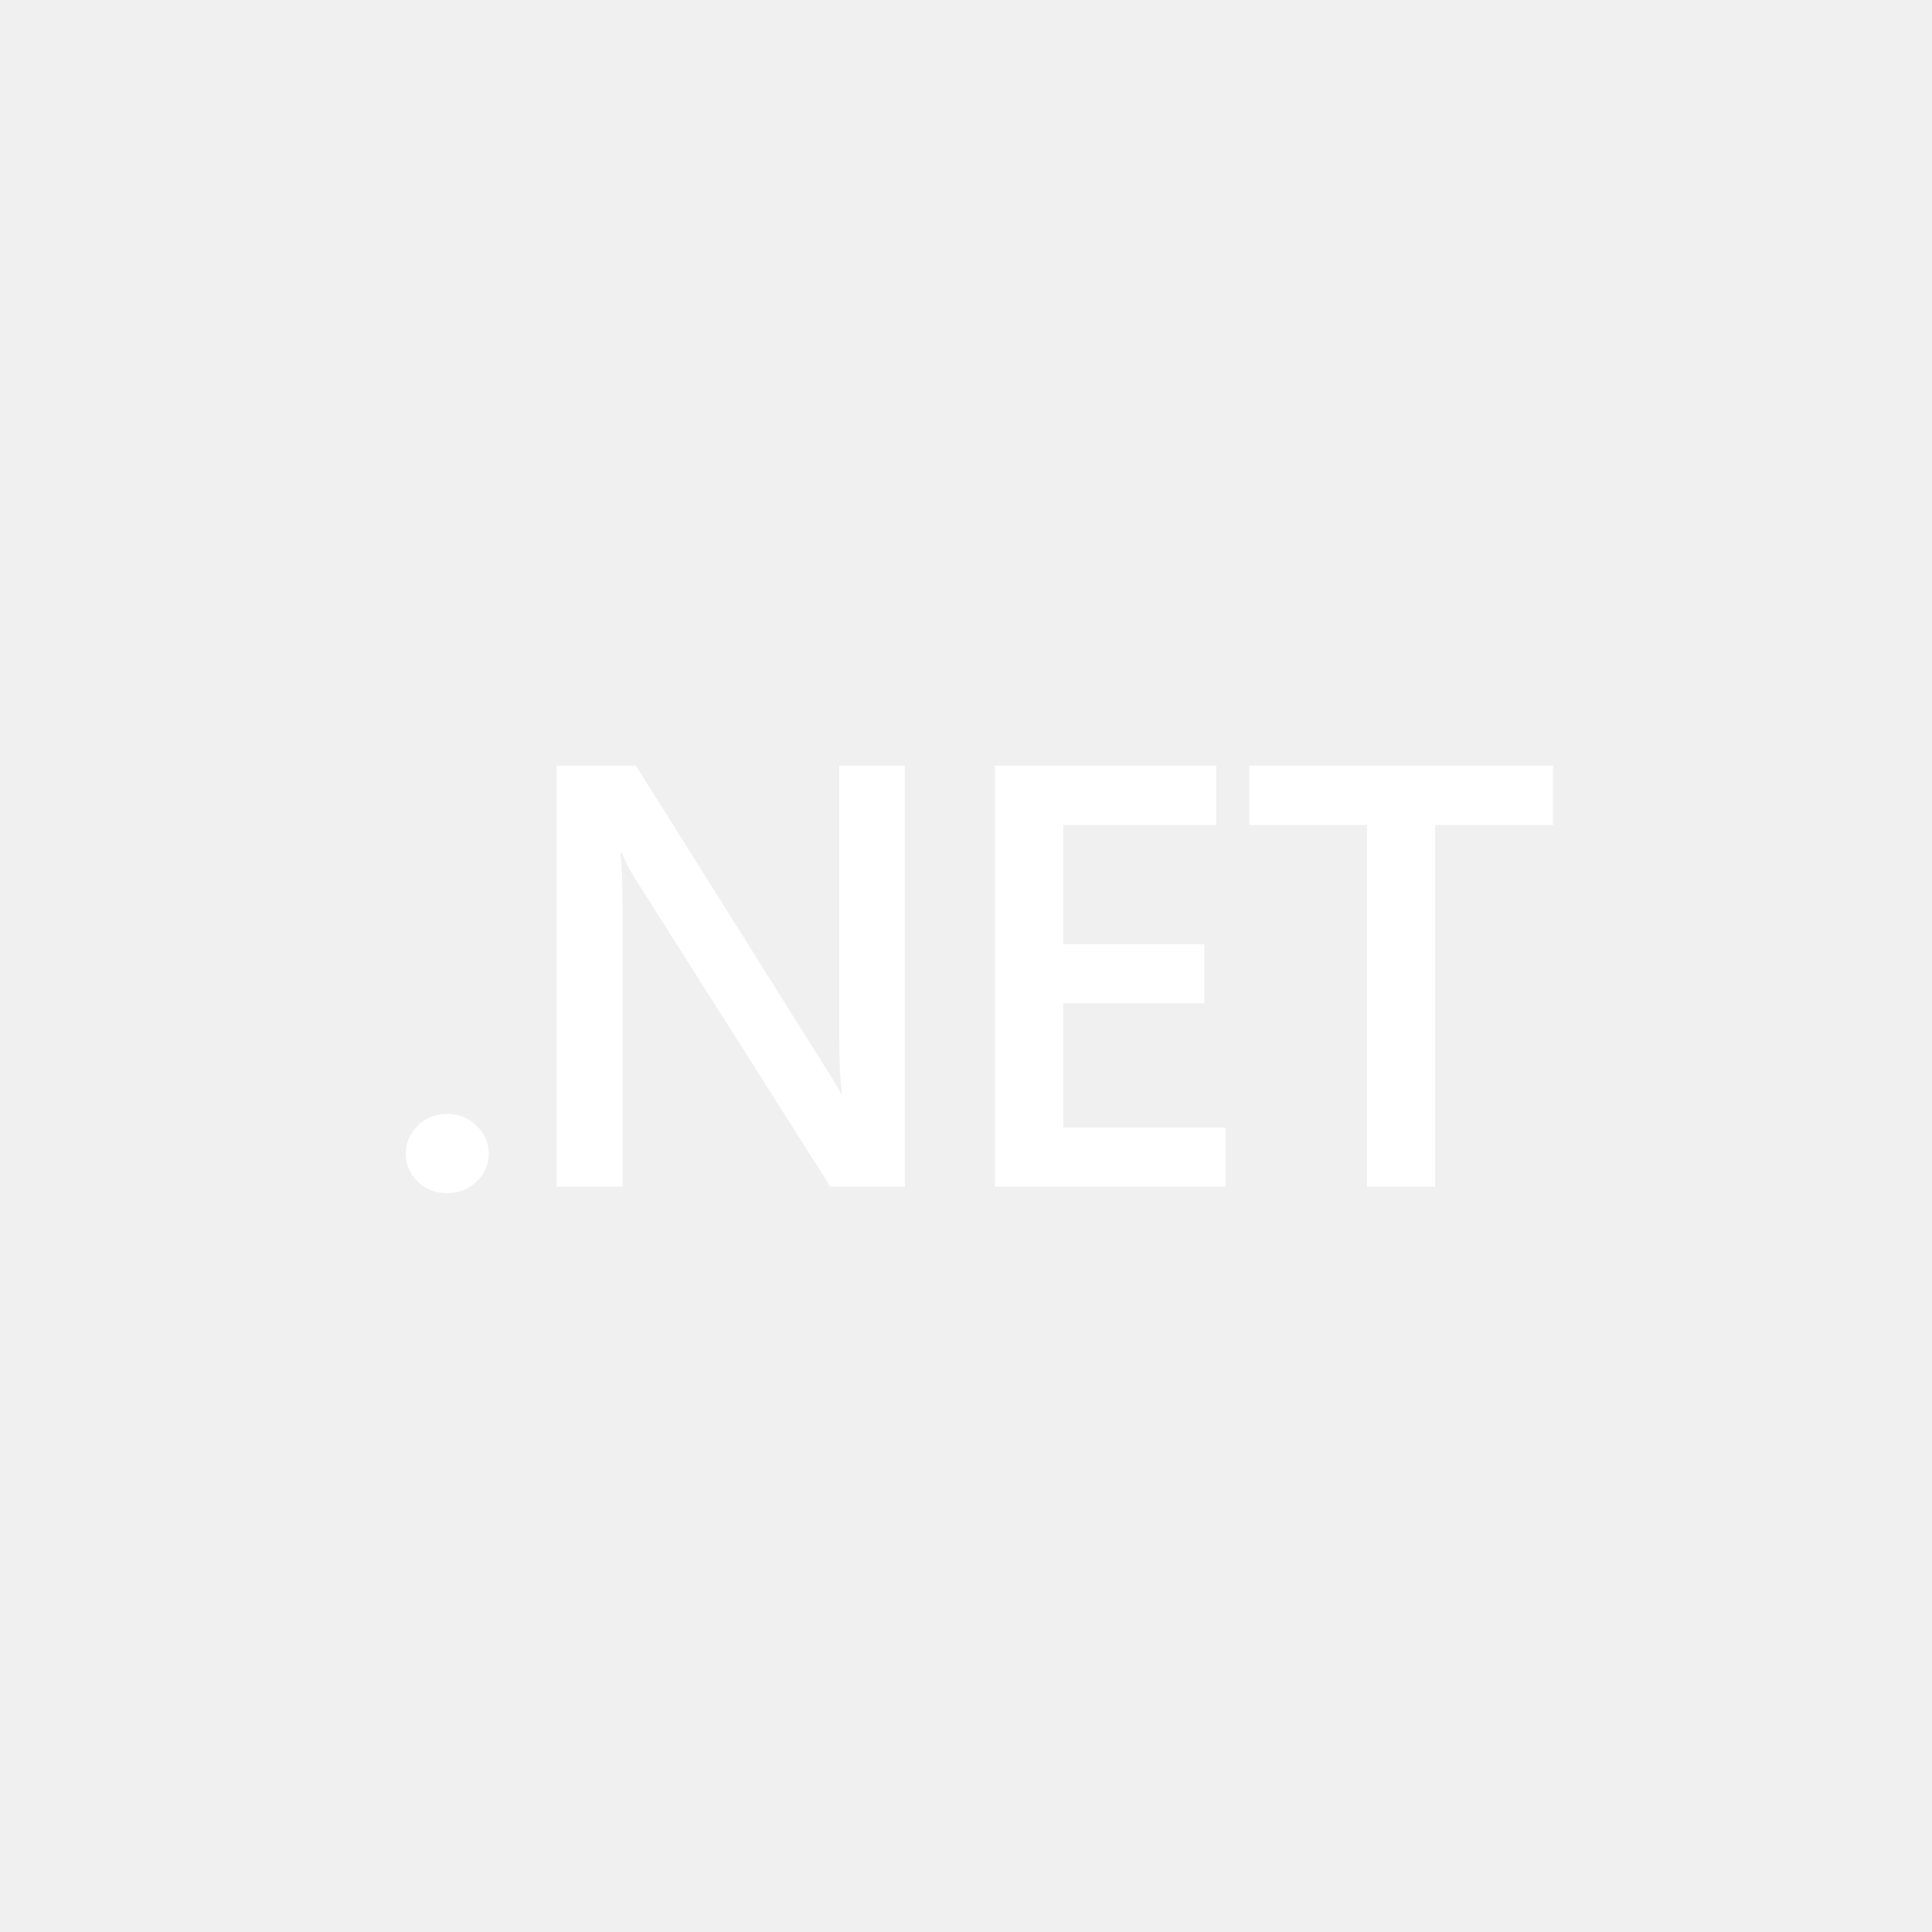
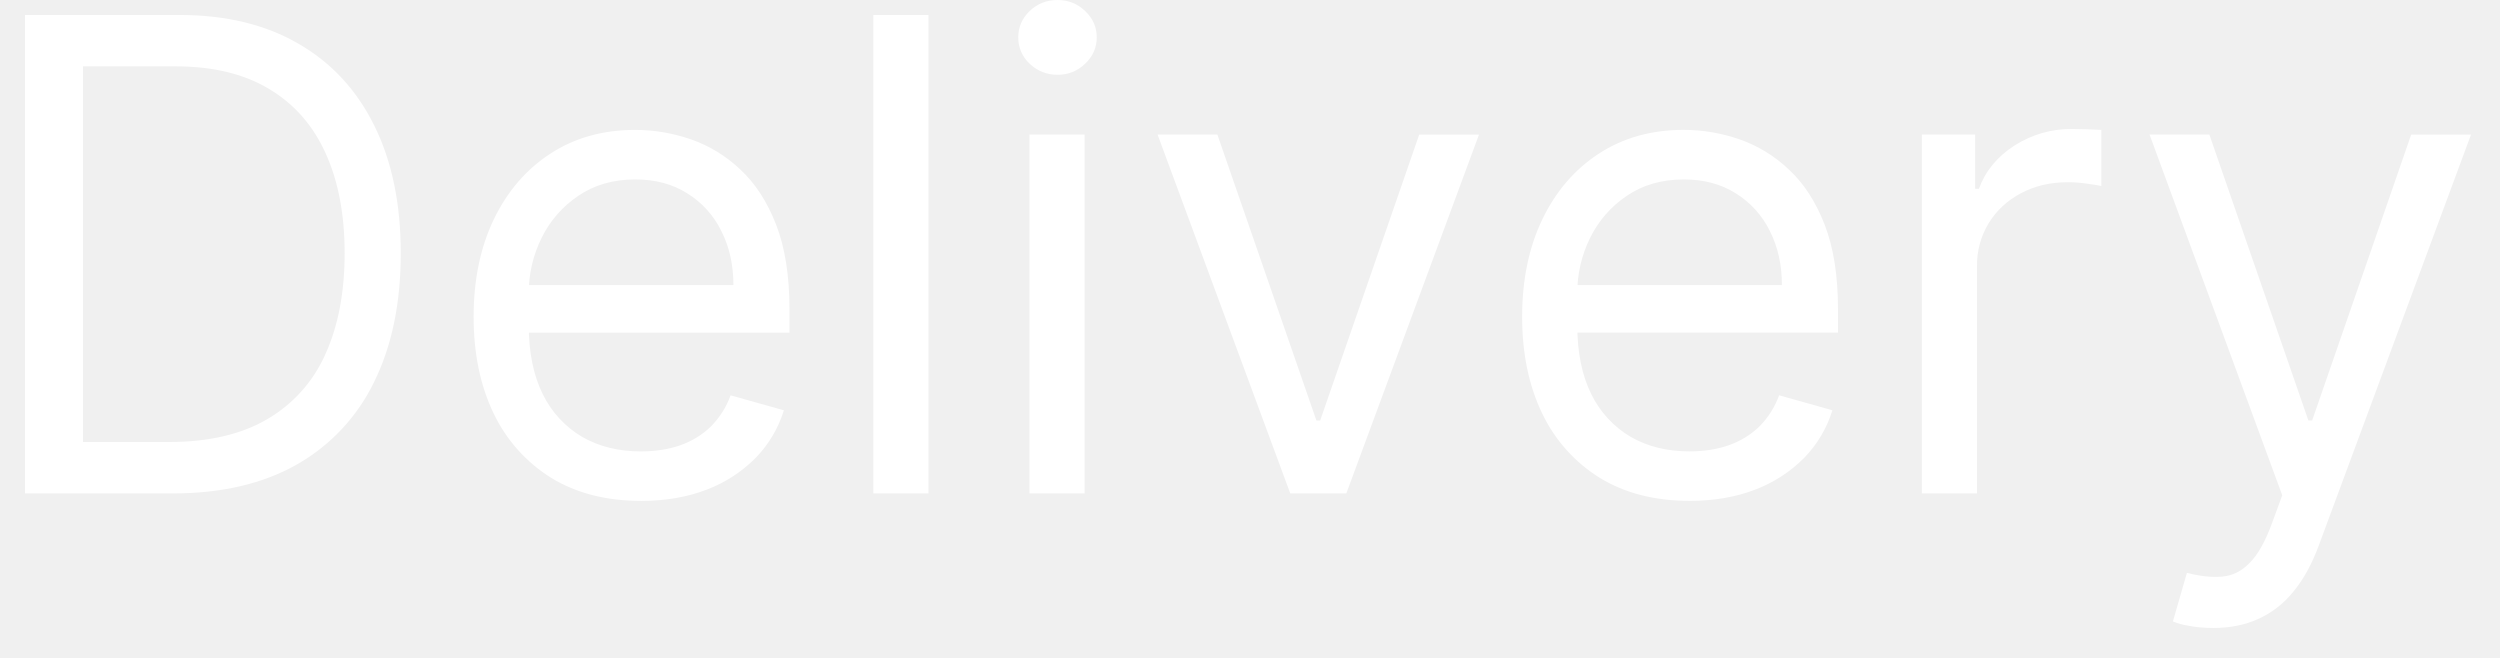
- <svg xmlns="http://www.w3.org/2000/svg" width="456" height="456" viewBox="0 0 456 456" version="1.1" xml:space="preserve" style="fill-rule:evenodd;clip-rule:evenodd;stroke-linejoin:round;stroke-miterlimit:2;">
-   <path d="m 105.5,281.609 c -2.703,0 -5.001,-0.9 -6.893,-2.702 -1.892,-1.848 -2.838,-4.042 -2.838,-6.582 0,-2.587 0.946,-4.804 2.838,-6.652 1.892,-1.848 4.19,-2.772 6.893,-2.772 2.748,0 5.068,0.924 6.96,2.772 1.937,1.848 2.906,4.064 2.906,6.652 0,2.54 -0.968,4.734 -2.906,6.582 -1.892,1.802 -4.212,2.702 -6.96,2.702 z" style="fill:#ffffff;fill-rule:nonzero;stroke-width:0.838" />
-   <path d="M 213.561,280.084 H 195.99 L 149.7,207.054 c -1.171,-1.848 -2.14,-3.765 -2.906,-5.751 h -0.406 c 0.361,2.125 0.541,6.675 0.541,13.65 v 65.132 h -15.543 v -99.36 h 18.719 l 44.737,71.298 c 1.892,2.957 3.109,4.989 3.649,6.098 h 0.27 c -0.45,-2.632 -0.676,-7.09 -0.676,-13.373 v -64.023 h 15.476 z" style="fill:#ffffff;fill-rule:nonzero;stroke-width:0.838" />
-   <path d="m 289.251,280.084 h -54.401 v -99.36 h 52.238 v 13.997 h -36.154 v 28.131 h 33.316 v 13.927 h -33.316 v 29.378 h 38.316 z" style="fill:#ffffff;fill-rule:nonzero;stroke-width:0.838" />
-   <path d="M 366.565,194.721 H 338.722 v 85.363 h -16.084 v -85.363 h -27.775 v -13.997 h 71.701 z" style="fill:#ffffff;fill-rule:nonzero;stroke-width:0.838" />
+ <svg xmlns="http://www.w3.org/2000/svg" width="76" height="20" fill="none" viewBox="0 0 76 20">
+   <path fill="#FFFFFF" d="M5.25 15H.761V.455H5.45c1.41 0 2.618.29 3.622.873 1.004.578 1.773 1.409 2.308 2.493.535 1.08.803 2.372.803 3.878 0 1.515-.27 2.82-.81 3.913a5.77 5.77 0 0 1-2.358 2.514C7.982 14.71 6.727 15 5.25 15Zm-2.727-1.563h2.613c1.203 0 2.2-.231 2.99-.695a4.29 4.29 0 0 0 1.769-1.982c.388-.857.582-1.877.582-3.061 0-1.174-.191-2.185-.575-3.033-.384-.852-.956-1.505-1.719-1.96-.762-.46-1.711-.689-2.848-.689H2.523v11.42Zm16.96 1.79c-1.051 0-1.958-.232-2.72-.696a4.672 4.672 0 0 1-1.755-1.96c-.407-.843-.61-1.823-.61-2.94 0-1.118.203-2.103.61-2.955.413-.857.985-1.524 1.72-2.003.738-.483 1.6-.724 2.584-.724.569 0 1.13.095 1.684.284a4.17 4.17 0 0 1 1.513.923c.454.422.816.98 1.086 1.676.27.696.405 1.553.405 2.571v.71h-8.41V8.666h6.706c0-.616-.124-1.165-.37-1.648a2.782 2.782 0 0 0-1.037-1.143c-.445-.28-.97-.42-1.576-.42-.668 0-1.246.166-1.733.498a3.27 3.27 0 0 0-1.115 1.278 3.756 3.756 0 0 0-.391 1.69v.966c0 .824.142 1.523.426 2.096a3.073 3.073 0 0 0 1.2 1.3c.512.293 1.106.44 1.783.44.44 0 .838-.062 1.193-.185.36-.128.67-.317.93-.568a2.58 2.58 0 0 0 .604-.952l1.62.455a3.591 3.591 0 0 1-.86 1.449 4.19 4.19 0 0 1-1.491.965c-.592.228-1.257.341-1.996.341ZM28.226.455V15H26.55V.455h1.676ZM31.296 15V4.09h1.676V15h-1.676Zm.852-12.727c-.327 0-.608-.112-.845-.334a1.072 1.072 0 0 1-.348-.803c0-.312.116-.58.348-.802C31.54.11 31.82 0 32.148 0c.327 0 .606.111.838.334.237.222.355.49.355.802 0 .313-.118.58-.355.803a1.167 1.167 0 0 1-.838.334ZM44.962 4.09 40.928 15h-1.704L35.19 4.09h1.818l3.011 8.694h.114l3.011-8.693h1.818Zm6.396 11.136c-1.051 0-1.958-.232-2.72-.696a4.672 4.672 0 0 1-1.755-1.96c-.407-.843-.61-1.823-.61-2.94 0-1.118.203-2.103.61-2.955.412-.857.985-1.524 1.72-2.003.738-.483 1.6-.724 2.584-.724.569 0 1.13.095 1.684.284a4.17 4.17 0 0 1 1.512.923c.455.422.817.98 1.087 1.676s.405 1.553.405 2.571v.71h-8.41V8.666h6.705c0-.616-.123-1.165-.369-1.648a2.782 2.782 0 0 0-1.037-1.143c-.445-.28-.97-.42-1.577-.42-.667 0-1.245.166-1.732.498A3.27 3.27 0 0 0 48.34 7.23a3.756 3.756 0 0 0-.391 1.69v.966c0 .824.142 1.523.426 2.096a3.073 3.073 0 0 0 1.2 1.3c.512.293 1.106.44 1.783.44.44 0 .838-.062 1.193-.185.36-.128.67-.317.93-.568a2.58 2.58 0 0 0 .604-.952l1.62.455a3.591 3.591 0 0 1-.86 1.449 4.19 4.19 0 0 1-1.491.965c-.592.228-1.257.341-1.996.341ZM58.425 15V4.09h1.619v1.65h.114c.198-.54.558-.978 1.08-1.314a3.178 3.178 0 0 1 1.76-.505 17.8 17.8 0 0 1 .882.028v1.705a4.984 4.984 0 0 0-.391-.064 3.842 3.842 0 0 0-.633-.05c-.53 0-1.003.112-1.42.335-.412.217-.739.52-.98.909a2.45 2.45 0 0 0-.355 1.314V15h-1.676Zm8.853 4.09c-.284 0-.538-.023-.76-.07a1.998 1.998 0 0 1-.462-.128l.426-1.477c.407.104.767.142 1.08.113.312-.028.59-.168.83-.419.247-.246.472-.646.675-1.2l.313-.852L65.346 4.09h1.818l3.011 8.693h.114L73.3 4.091h1.819l-4.631 12.5c-.208.563-.466 1.03-.774 1.4a2.902 2.902 0 0 1-1.073.83c-.402.18-.857.27-1.363.27Z" />
</svg>
